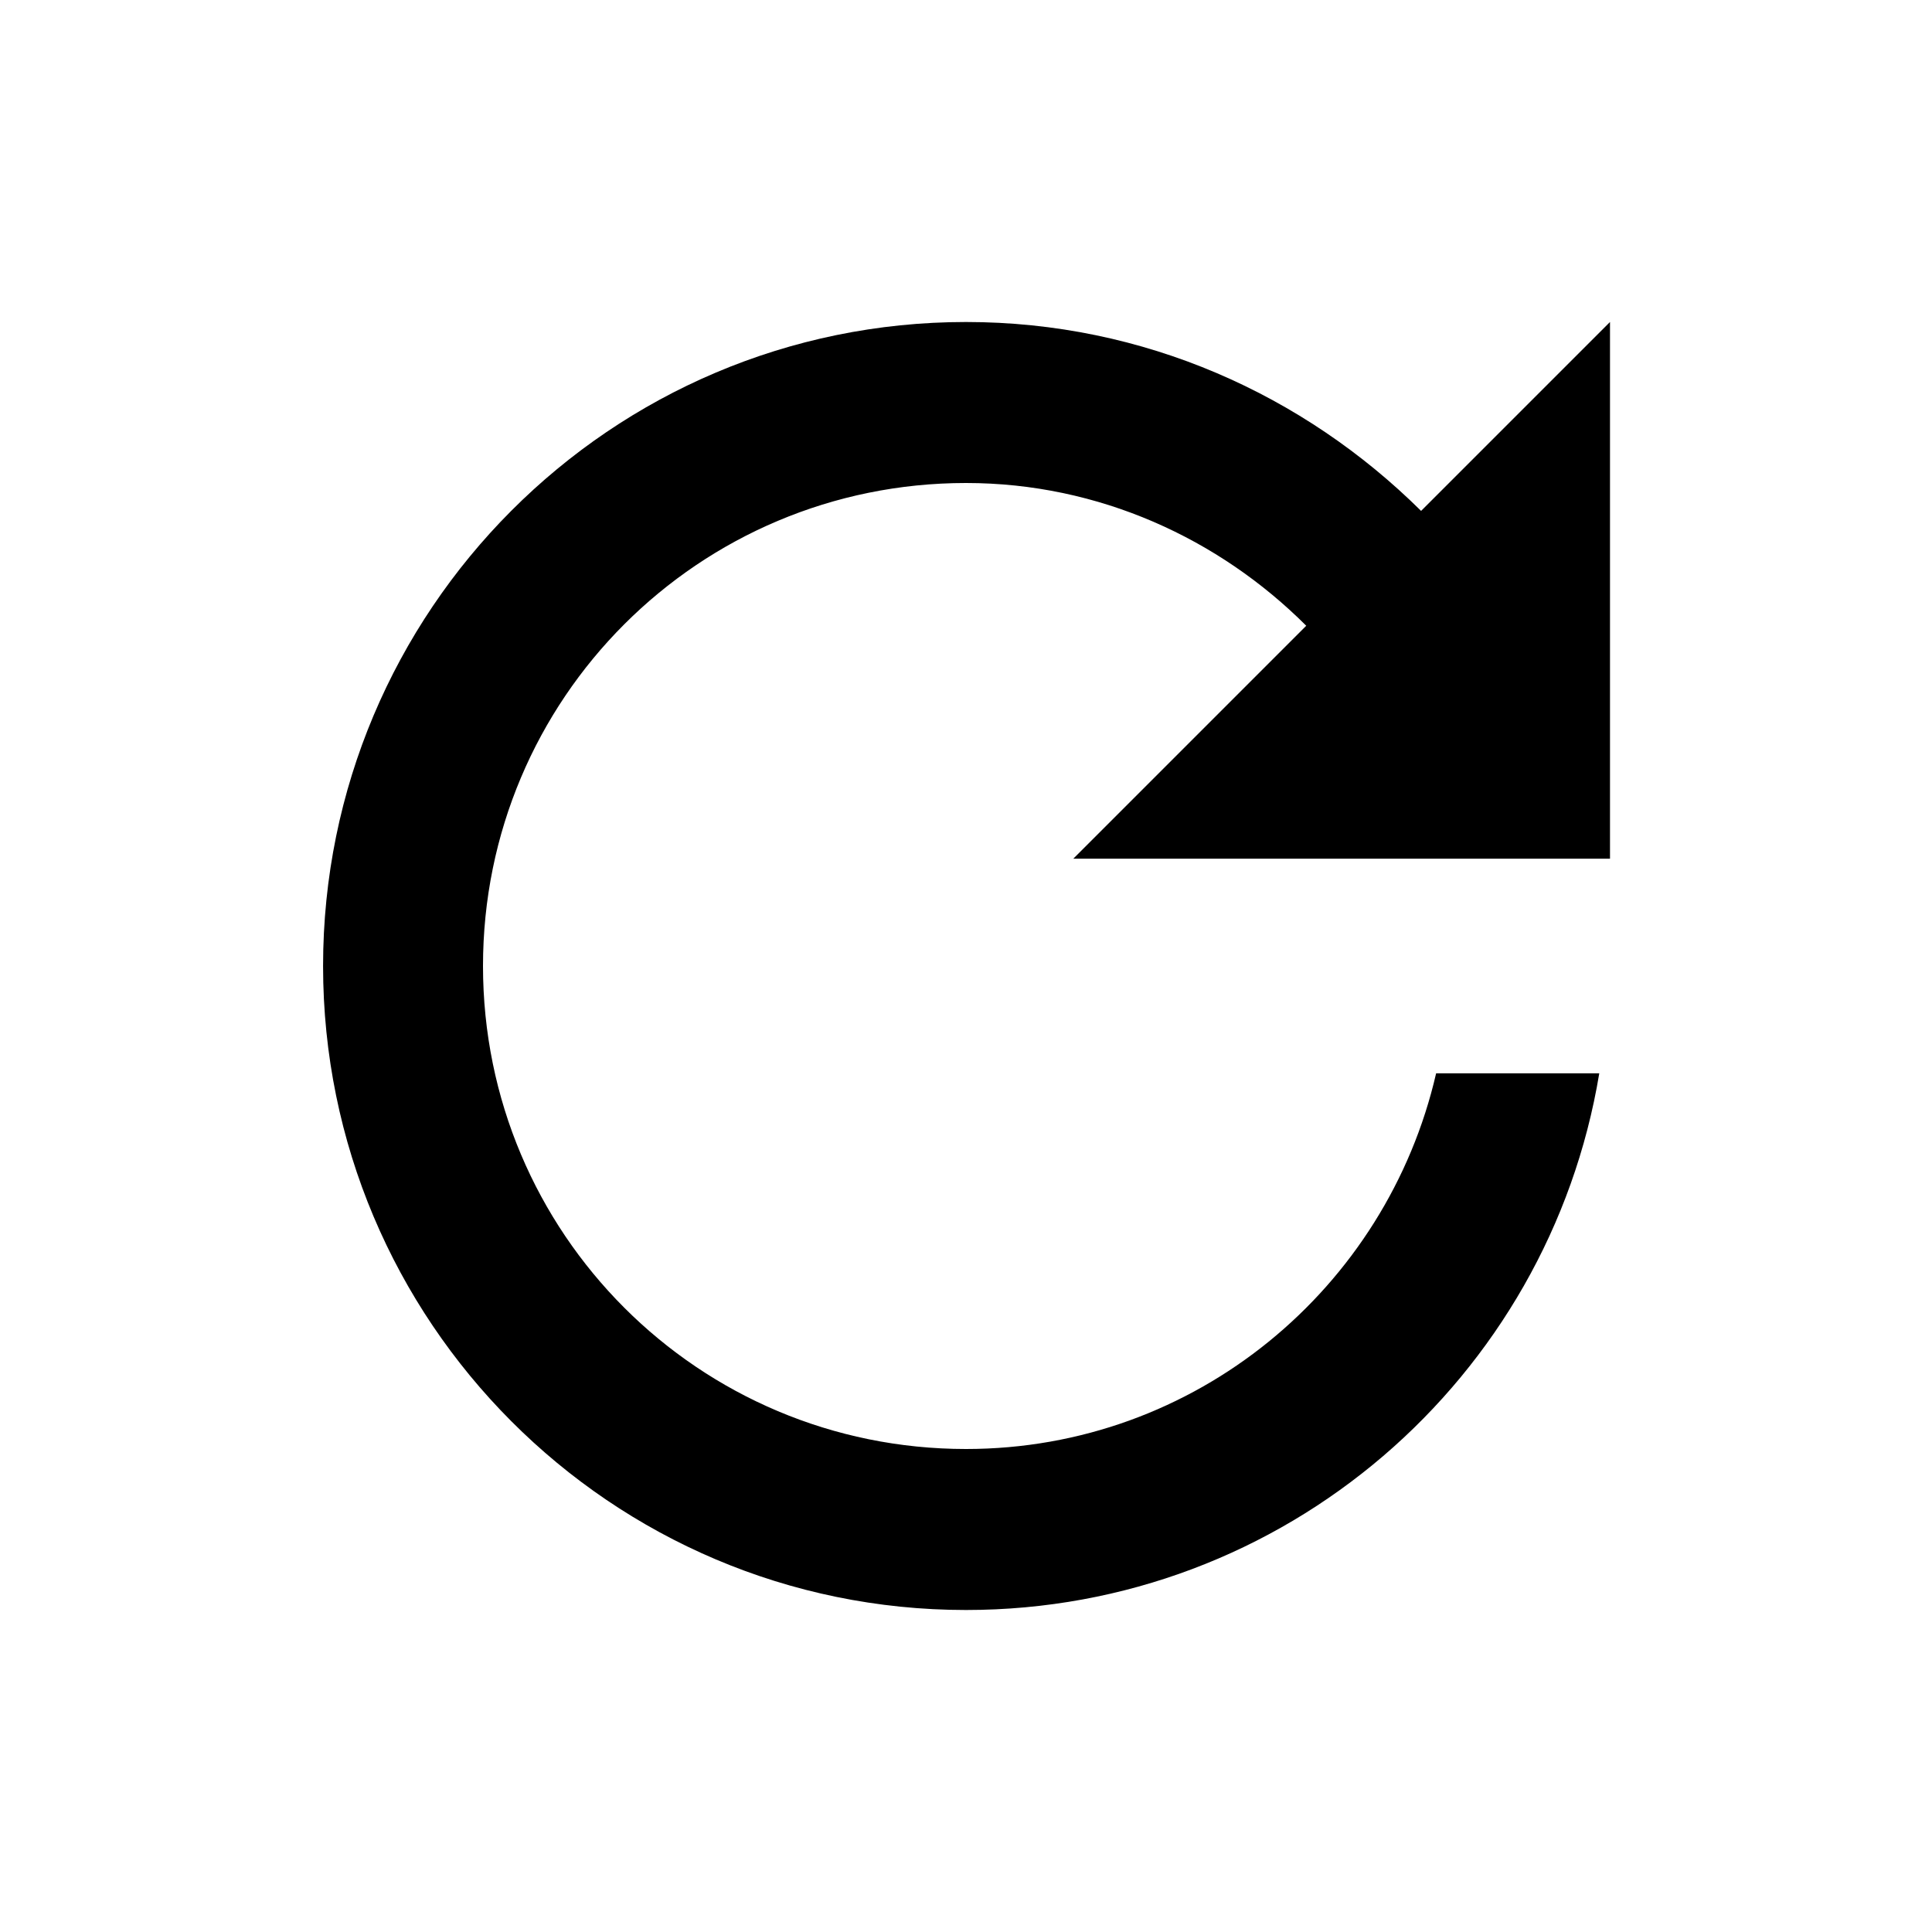
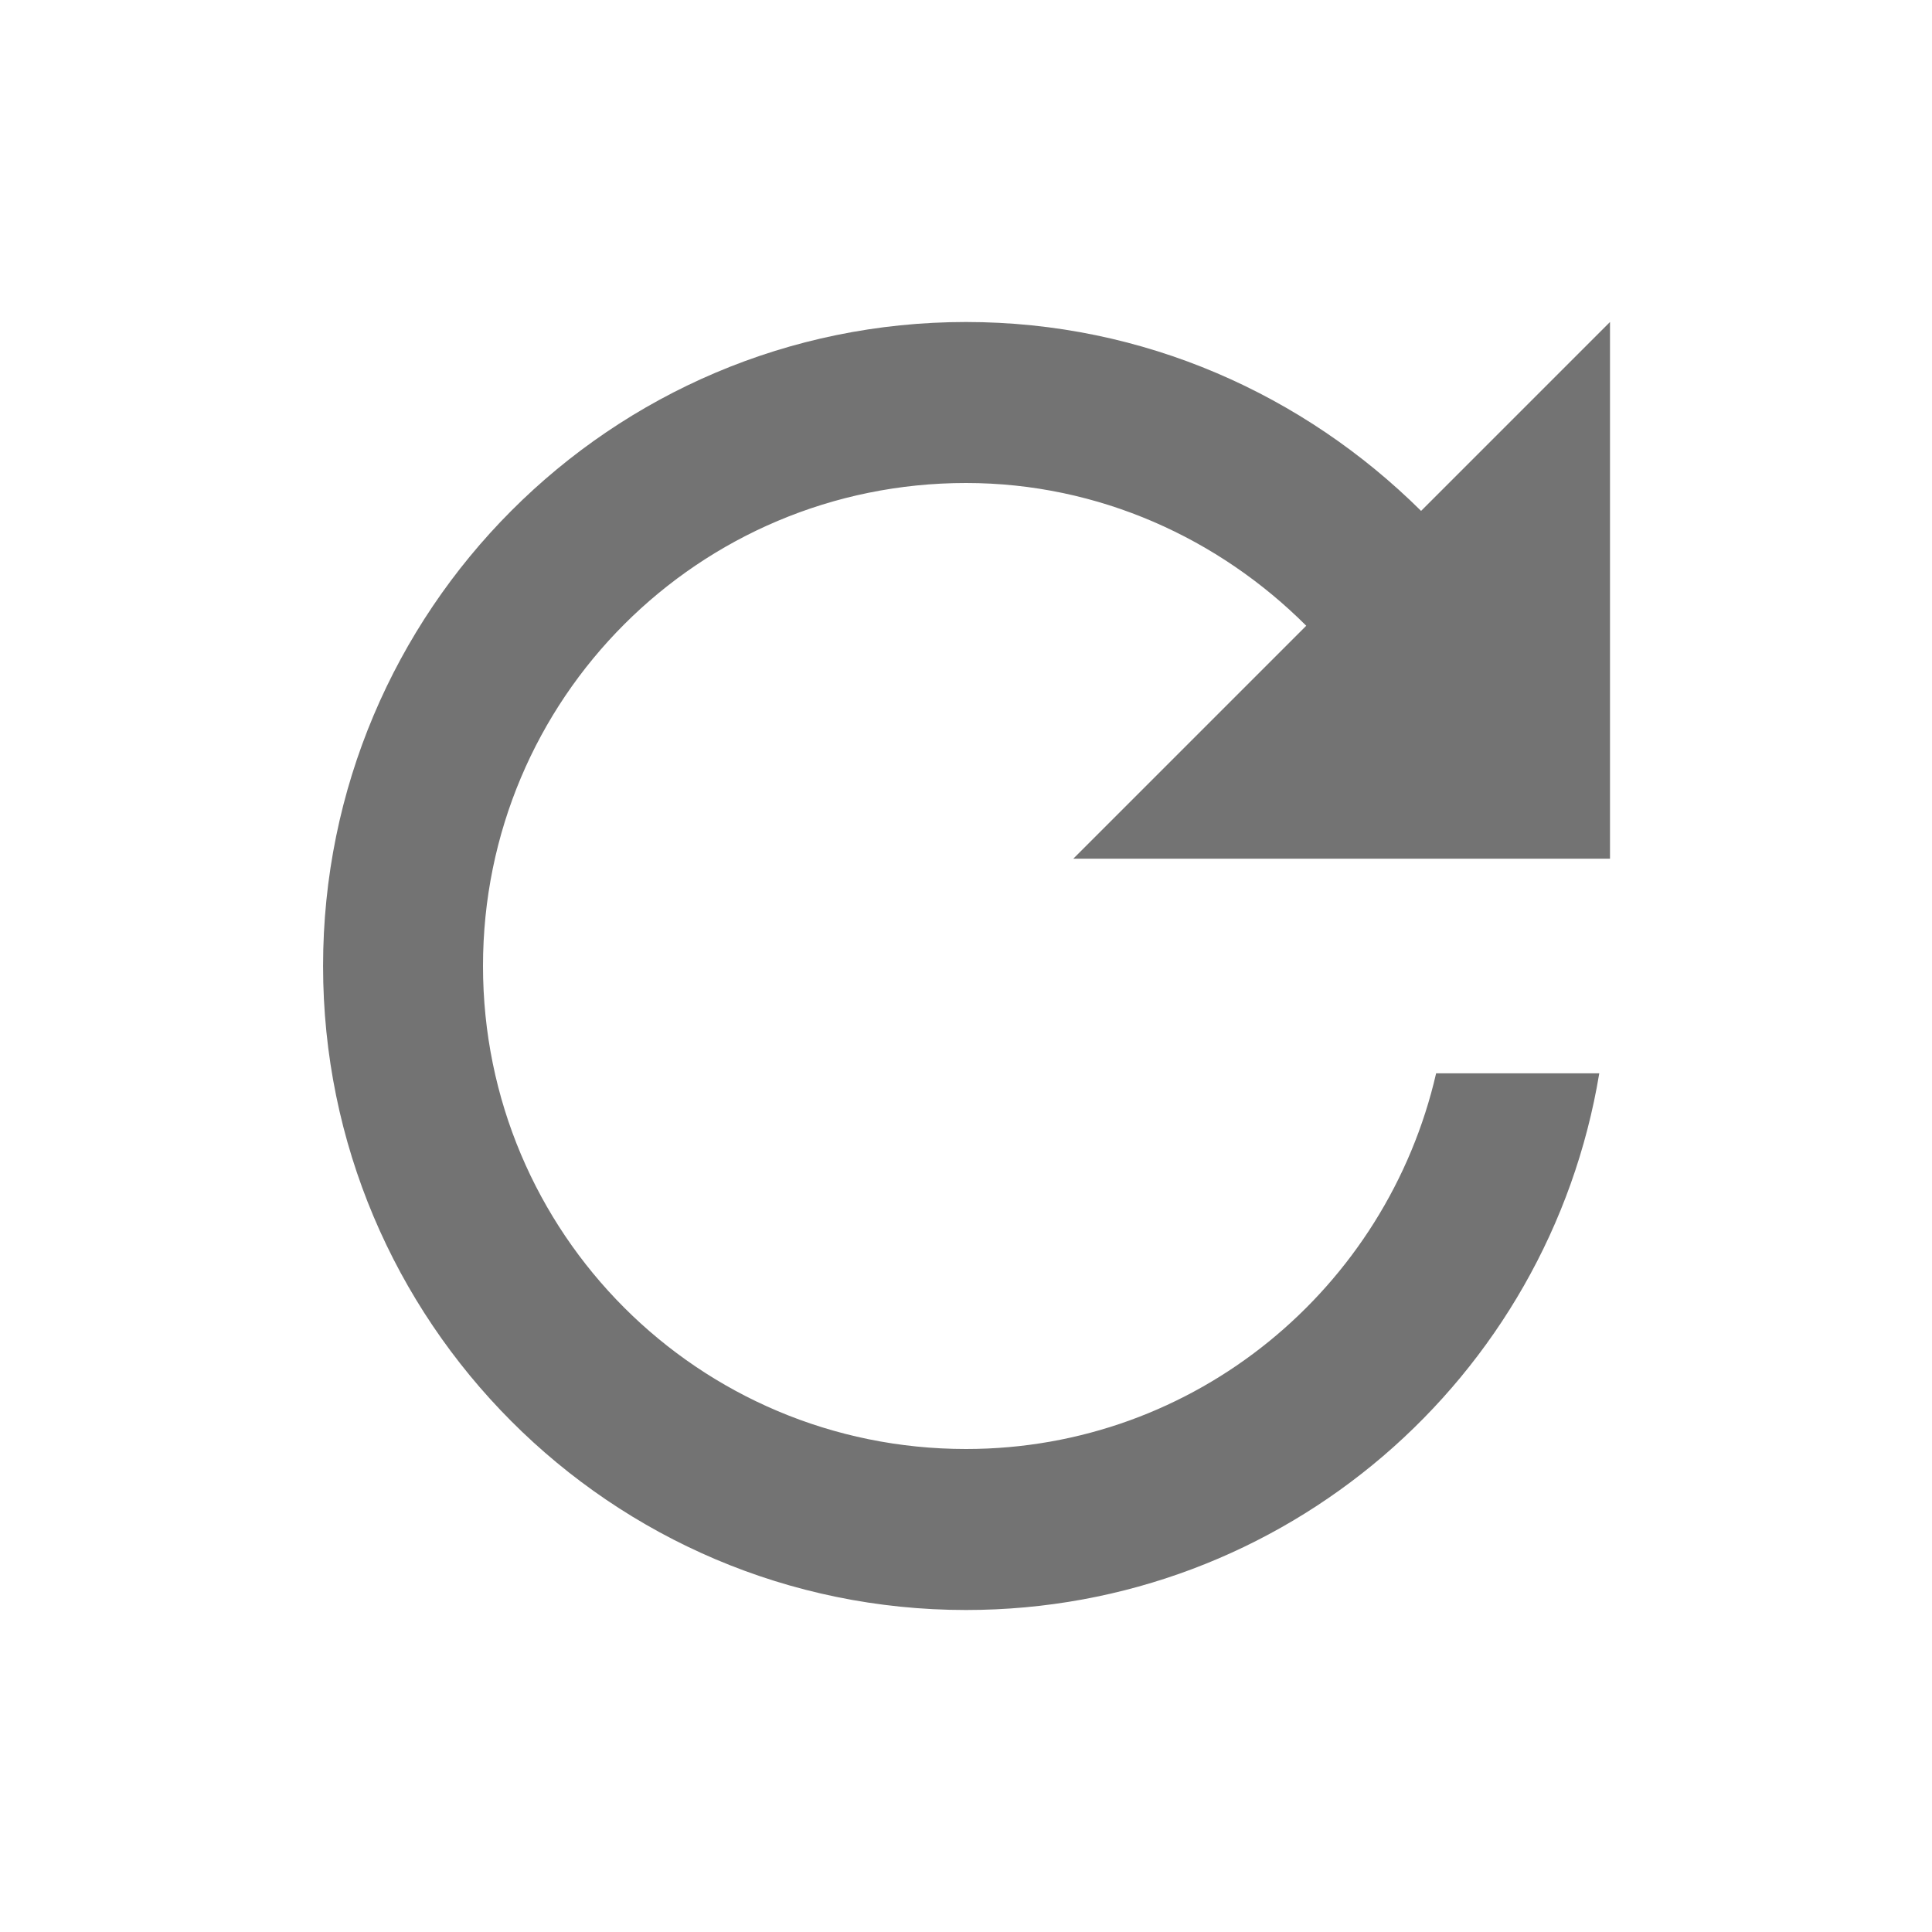
- <svg xmlns="http://www.w3.org/2000/svg" height="24px" width="24px" viewBox="0 0 18 18" fill="#000000">
+ <svg xmlns="http://www.w3.org/2000/svg" height="24px" width="24px" viewBox="0 0 18 18" fill="#737373">
  <path d="m0 0h18v18h-18z" fill="none" />
  <path d="m9 13.5c-2.49 0-4.5-2.01-4.5-4.5s2.01-4.5 4.5-4.5c1.24 0 2.36 0.52 3.17 1.33l-2.17 2.17h5v-5l-1.76 1.76c-1.09-1.08-2.58-1.76-4.24-1.76-3.31 0-5.99 2.69-5.99 6s2.68 6 5.99 6c2.97 0 5.43-2.16 5.9-5h-1.52c-0.46 2-2.24 3.5-4.38 3.5z" />
</svg>
